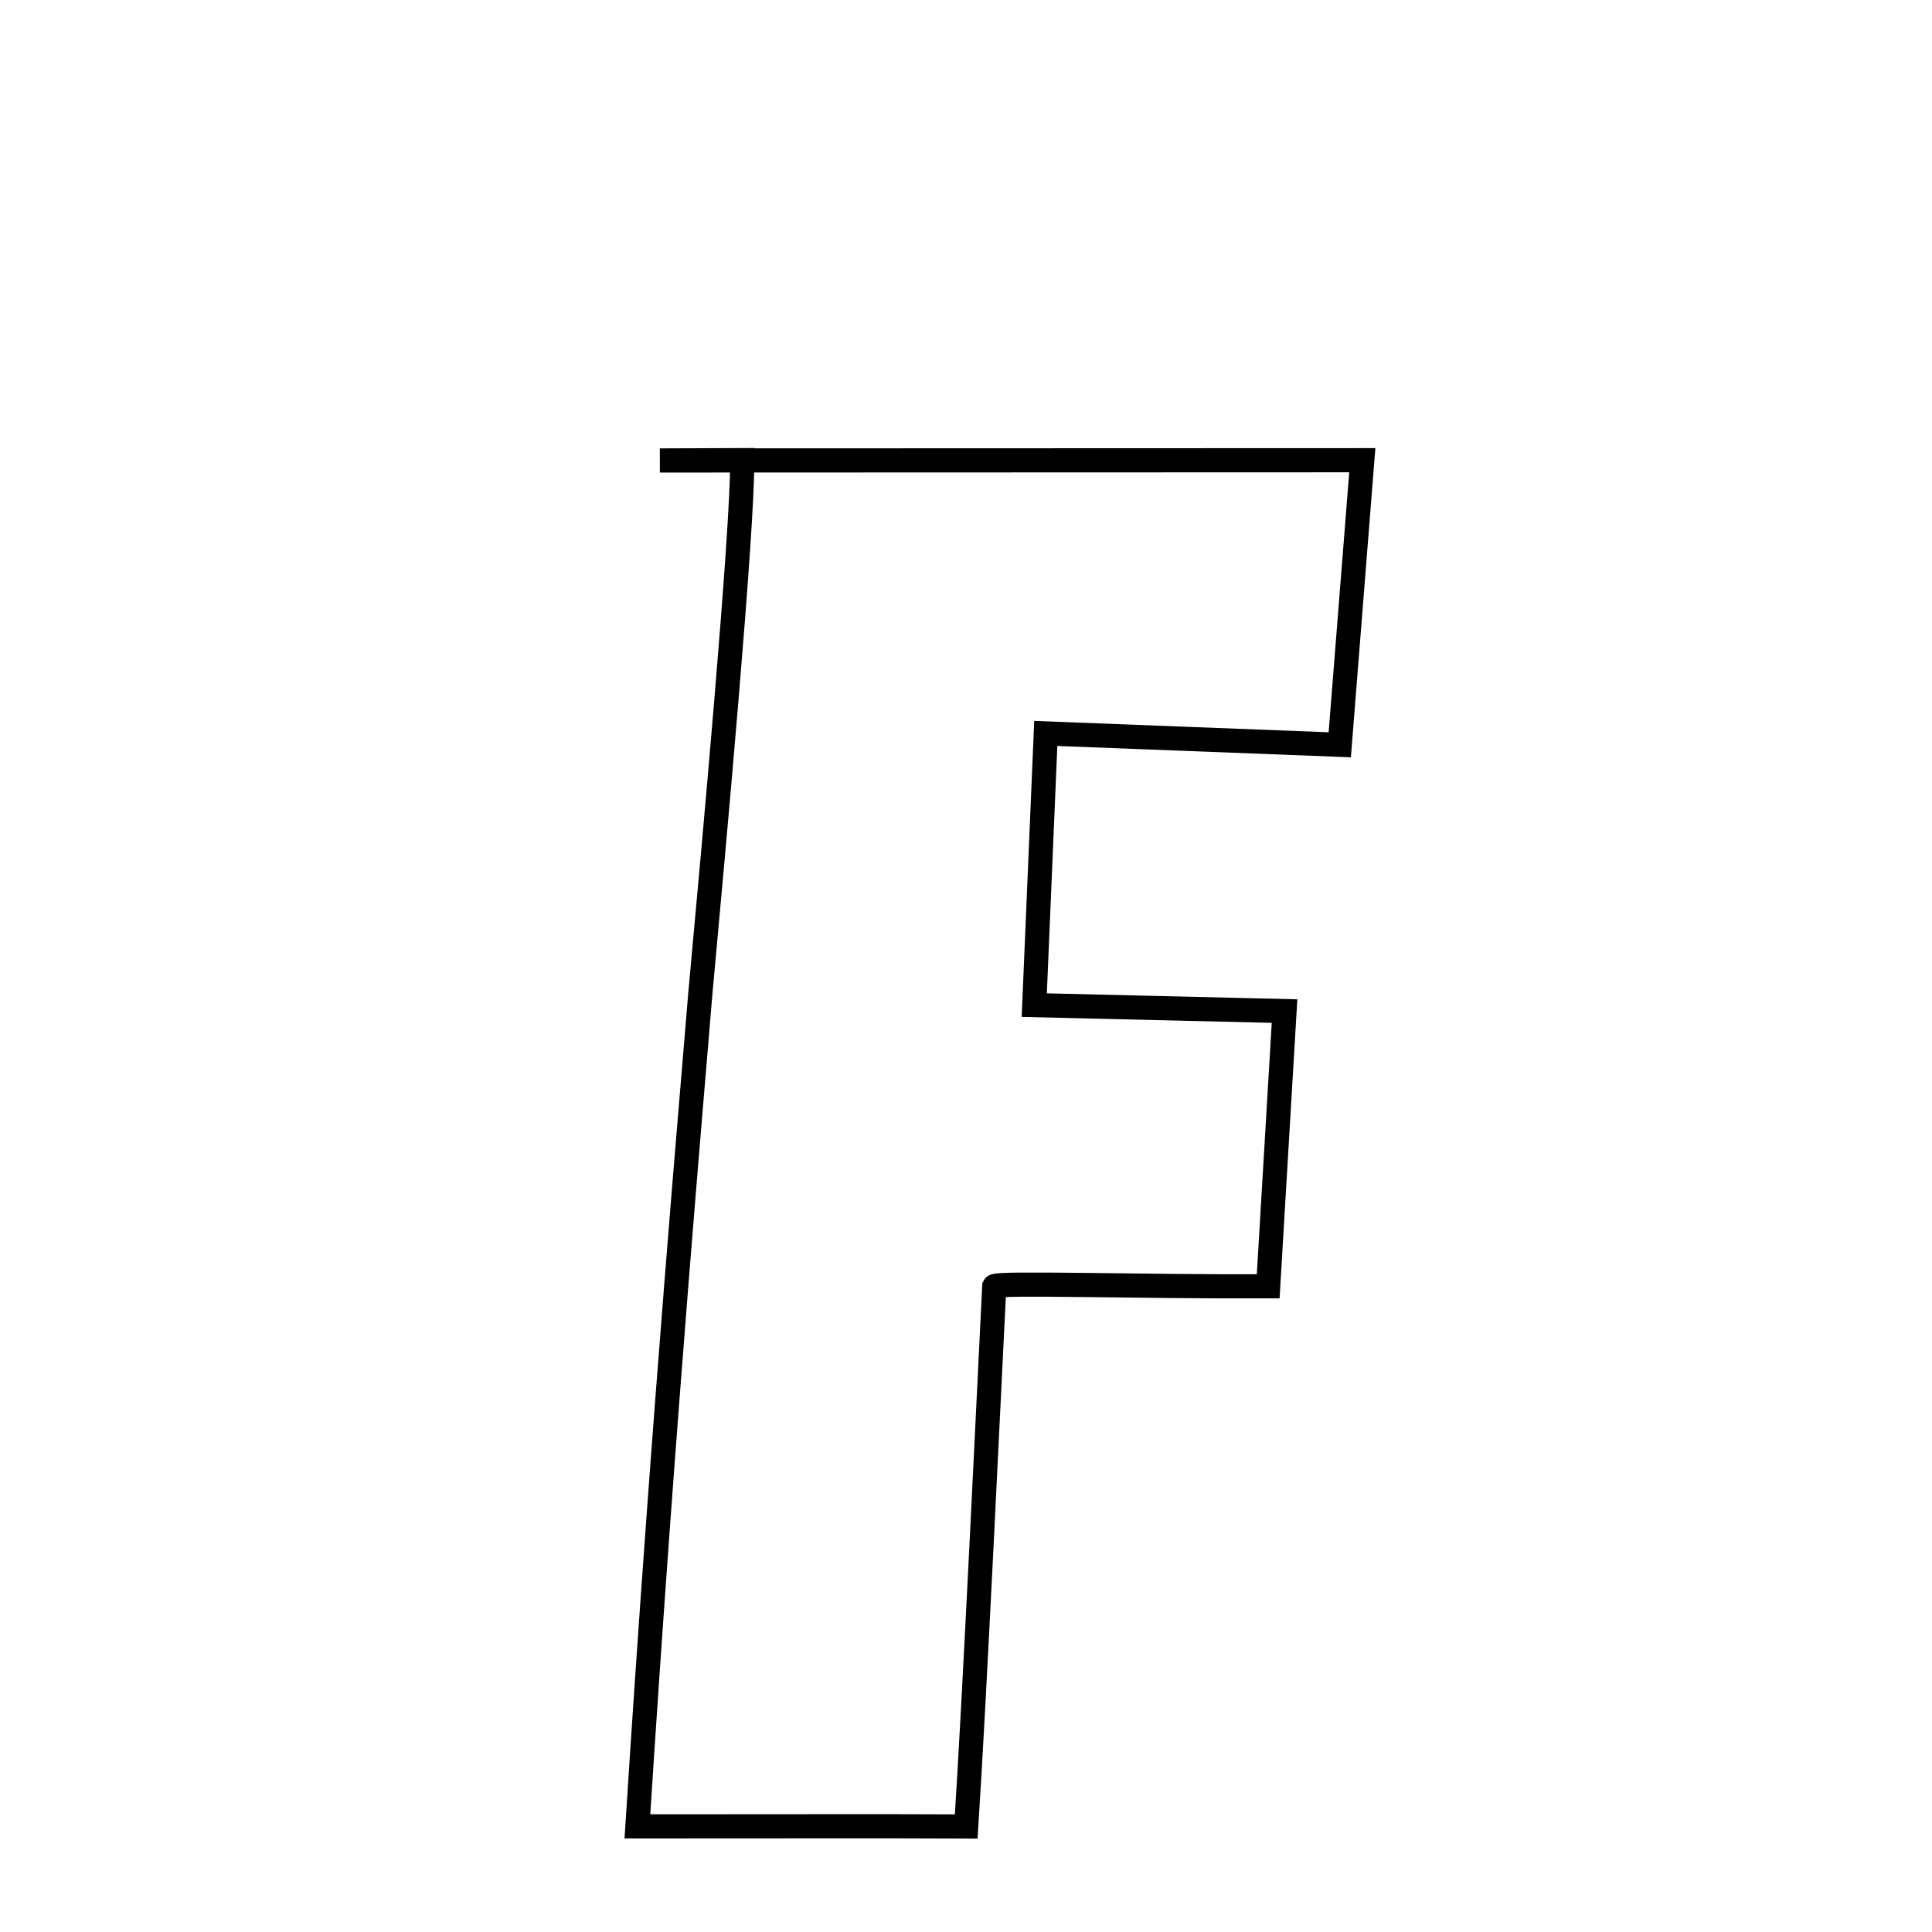
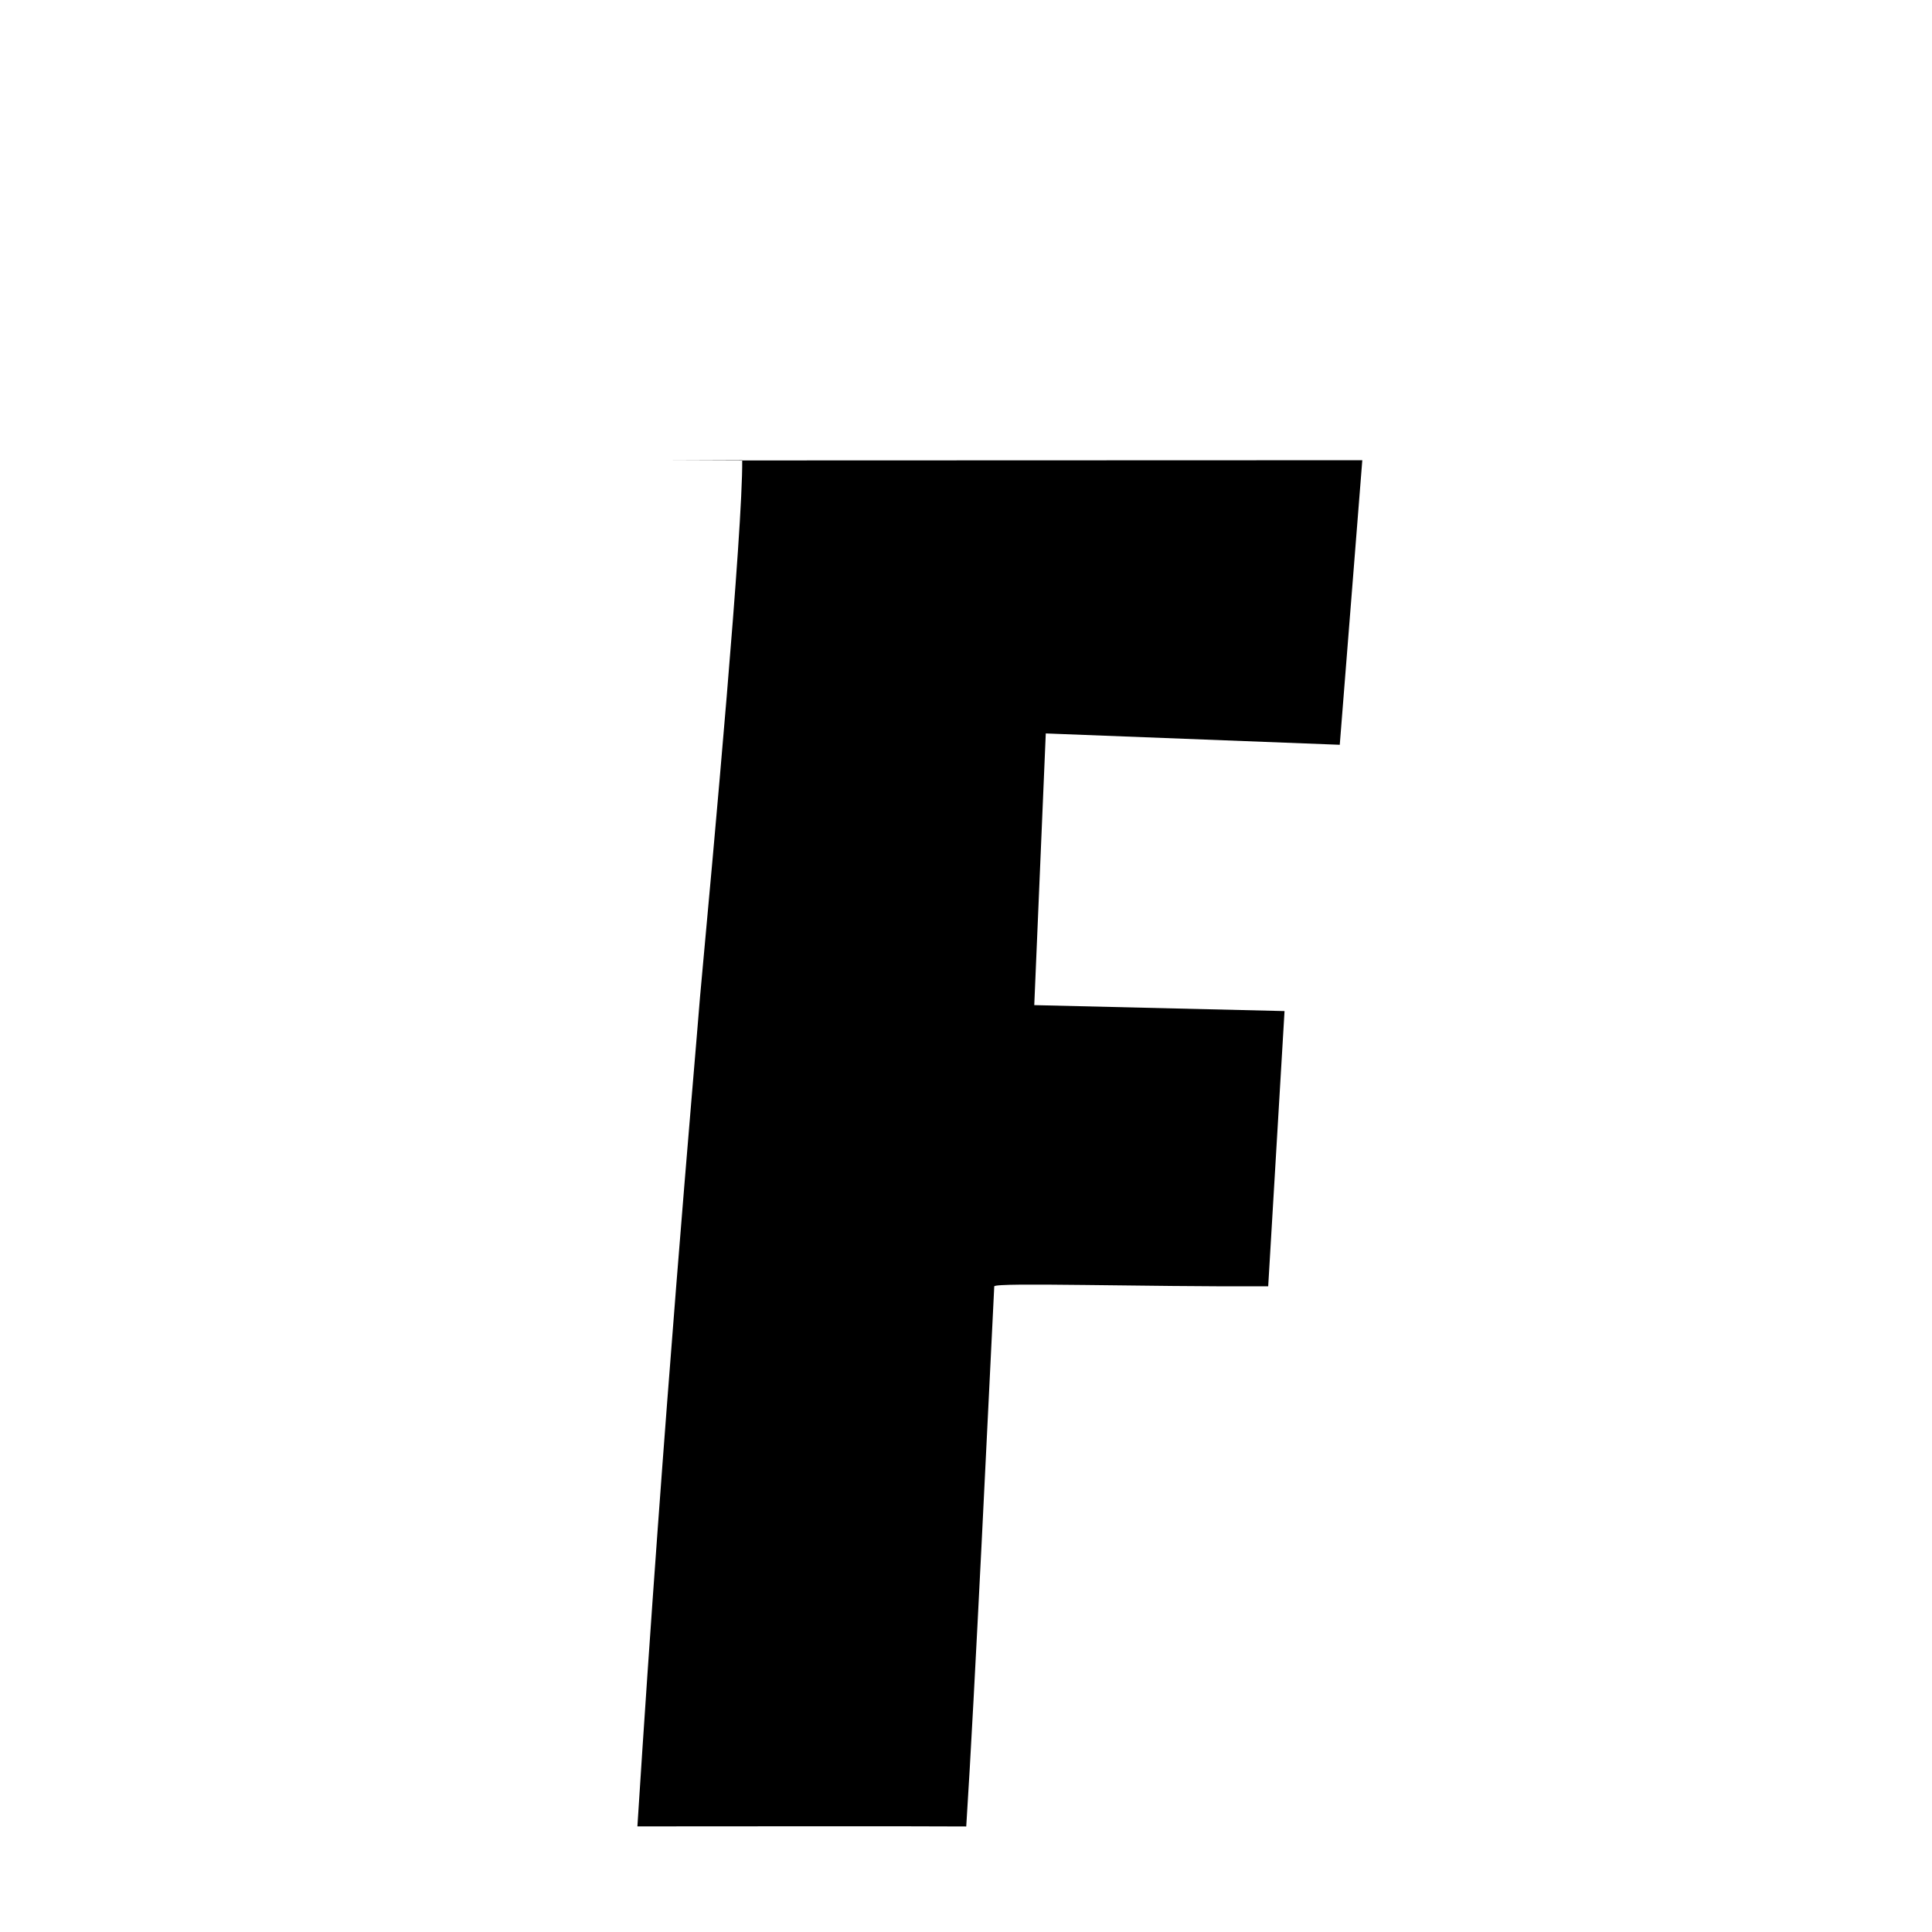
<svg xmlns="http://www.w3.org/2000/svg" width="50px" height="50px" style="-ms-transform: rotate(360deg); -webkit-transform: rotate(360deg); transform: rotate(360deg);" preserveAspectRatio="xMidYMid meet" viewBox="0 0 24 24">
-   <path d="M 8.197 5.72 L 16.923 5.717 L 16.643 9.252 L 12.991 9.111 L 12.848 12.486 L 15.957 12.56 L 15.754 15.979 C 14.188 15.986 12.378 15.928 12.351 15.979 C 12.292 17.152 12.108 21.07 12.003 22.689 C 10.913 22.683 9.398 22.689 7.918 22.688 C 8.248 17.495 8.619 13.358 8.696 12.384 C 8.872 10.472 9.228 6.578 9.22 5.716 L 8.197 5.72 " fill="none" stroke="black" stroke-width="0.3" />
+   <path d="M 8.197 5.72 L 16.923 5.717 L 16.643 9.252 L 12.991 9.111 L 12.848 12.486 L 15.957 12.56 L 15.754 15.979 C 14.188 15.986 12.378 15.928 12.351 15.979 C 12.292 17.152 12.108 21.07 12.003 22.689 C 10.913 22.683 9.398 22.689 7.918 22.688 C 8.248 17.495 8.619 13.358 8.696 12.384 C 8.872 10.472 9.228 6.578 9.22 5.716 L 8.197 5.72 " stroke-width="1.0" fill="rgb(0, 0, 0)" opacity="1.0" />
</svg>
